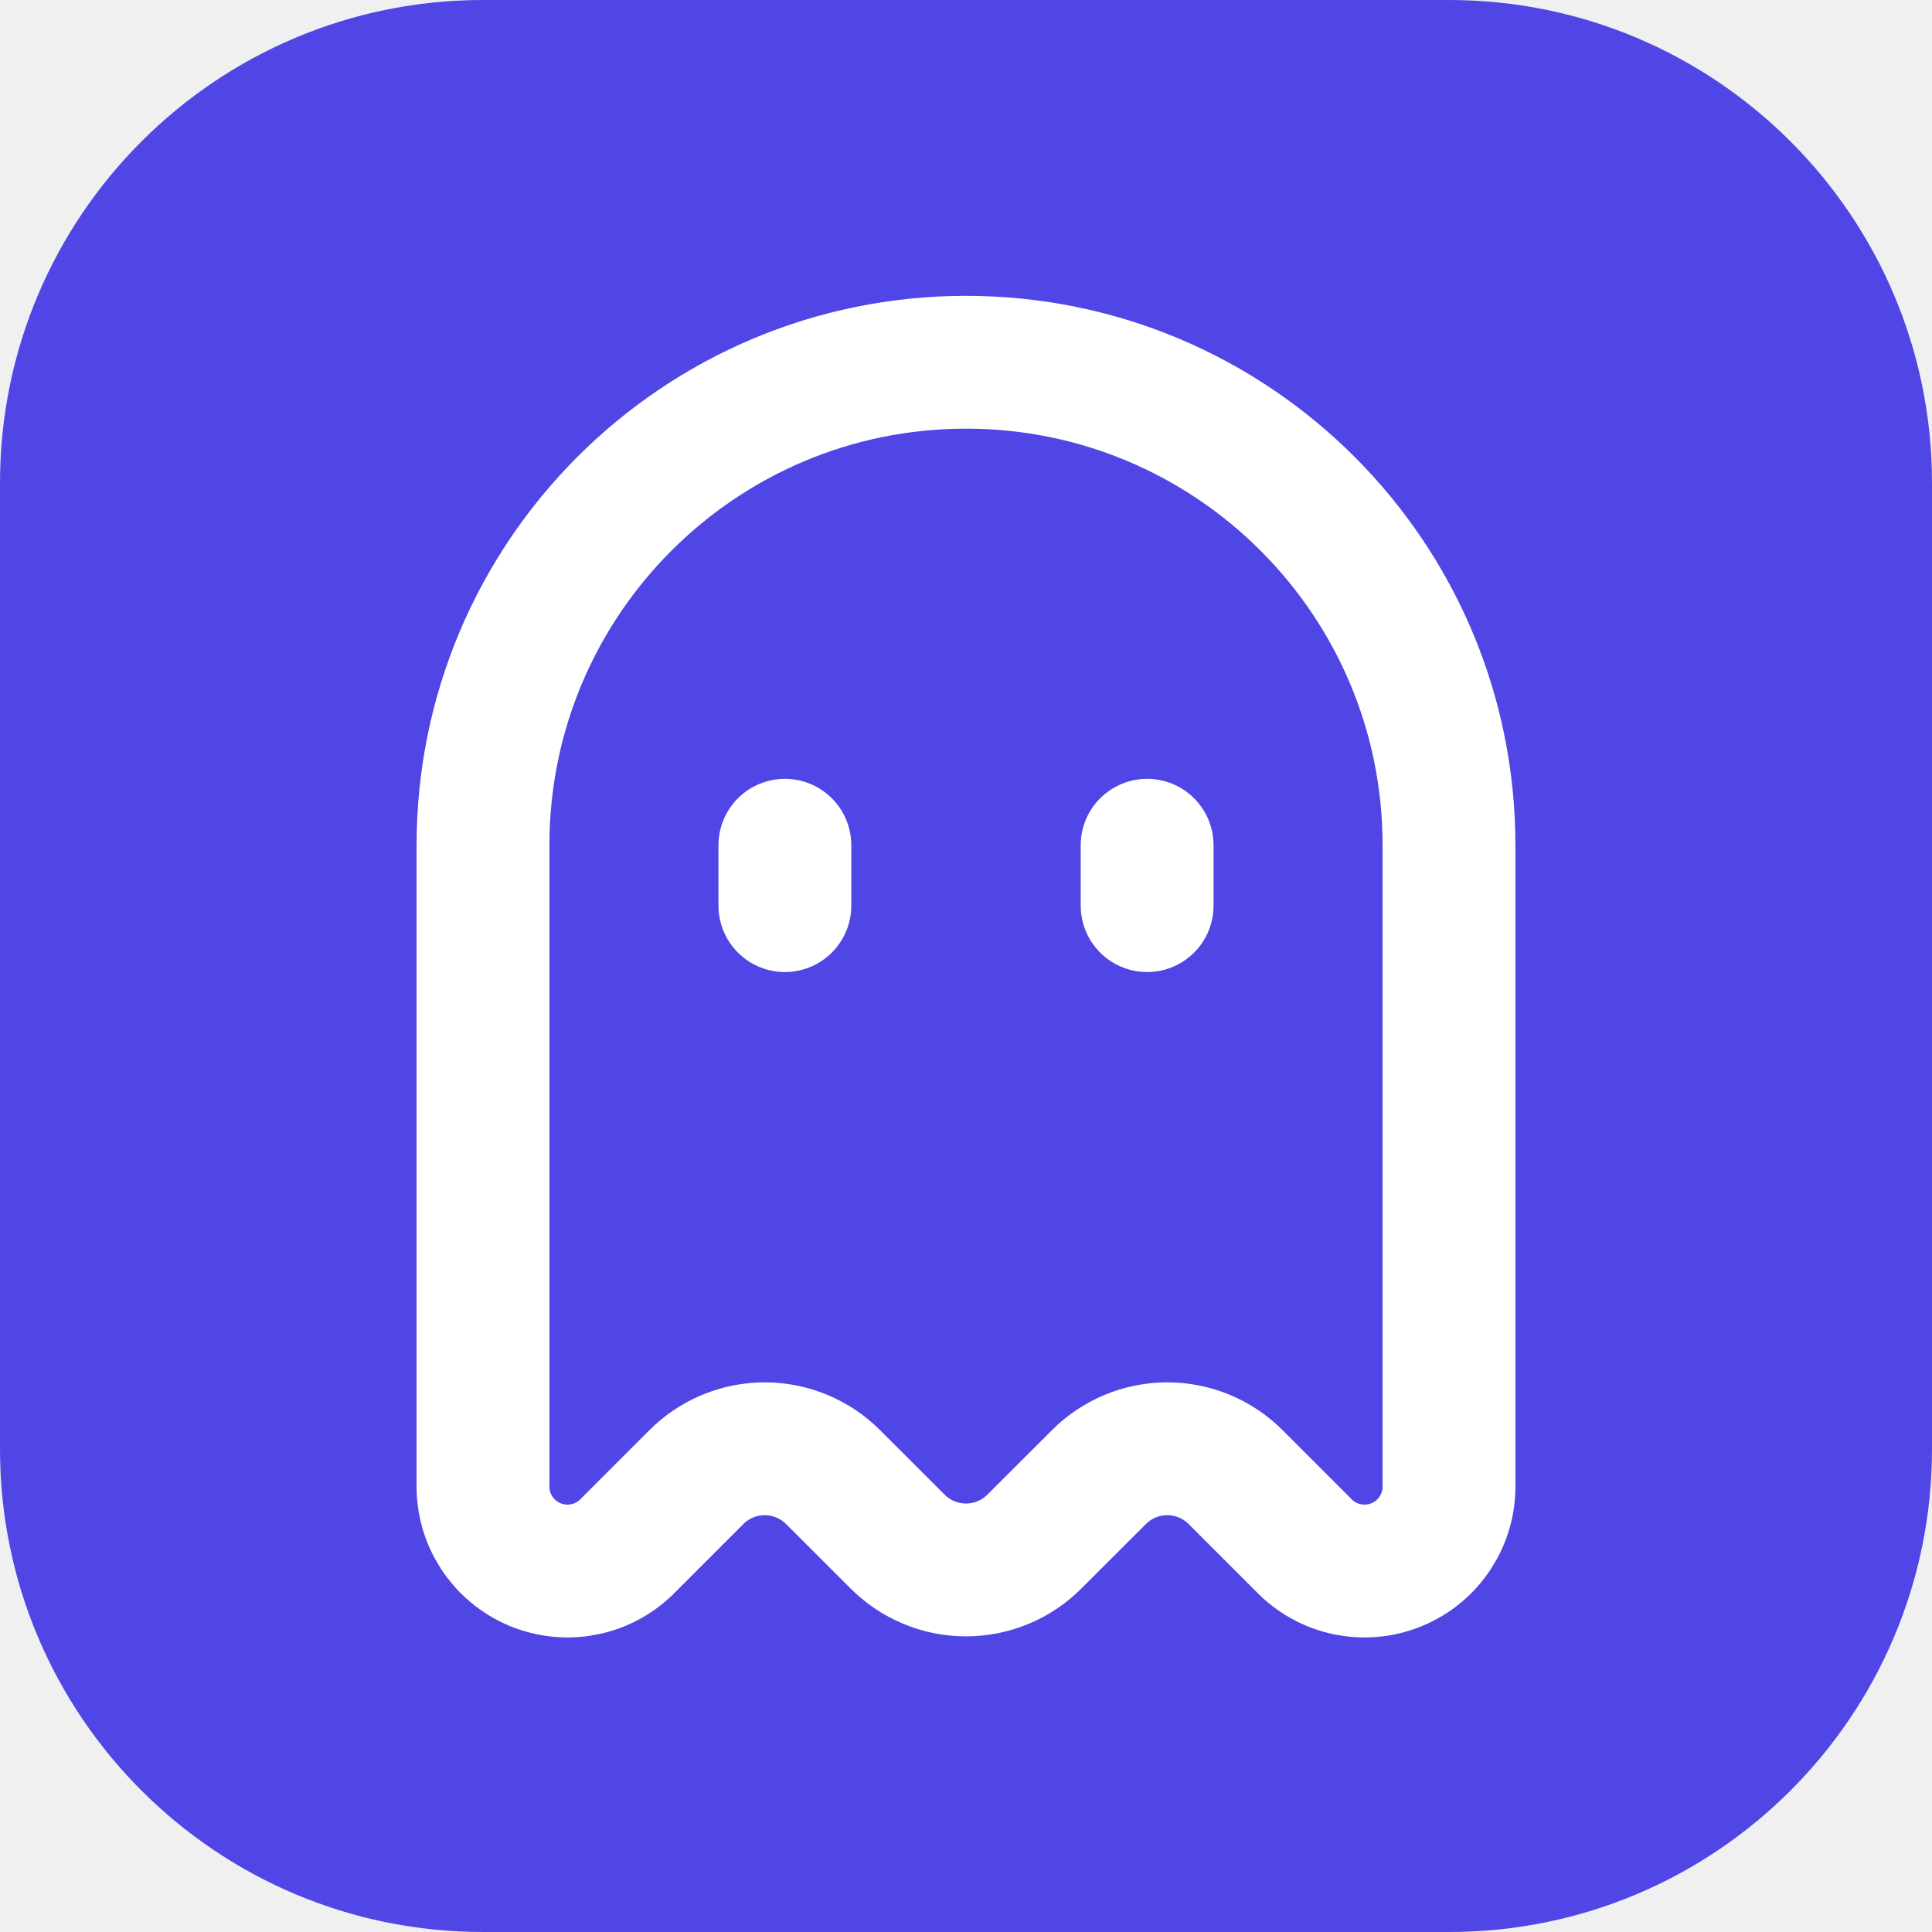
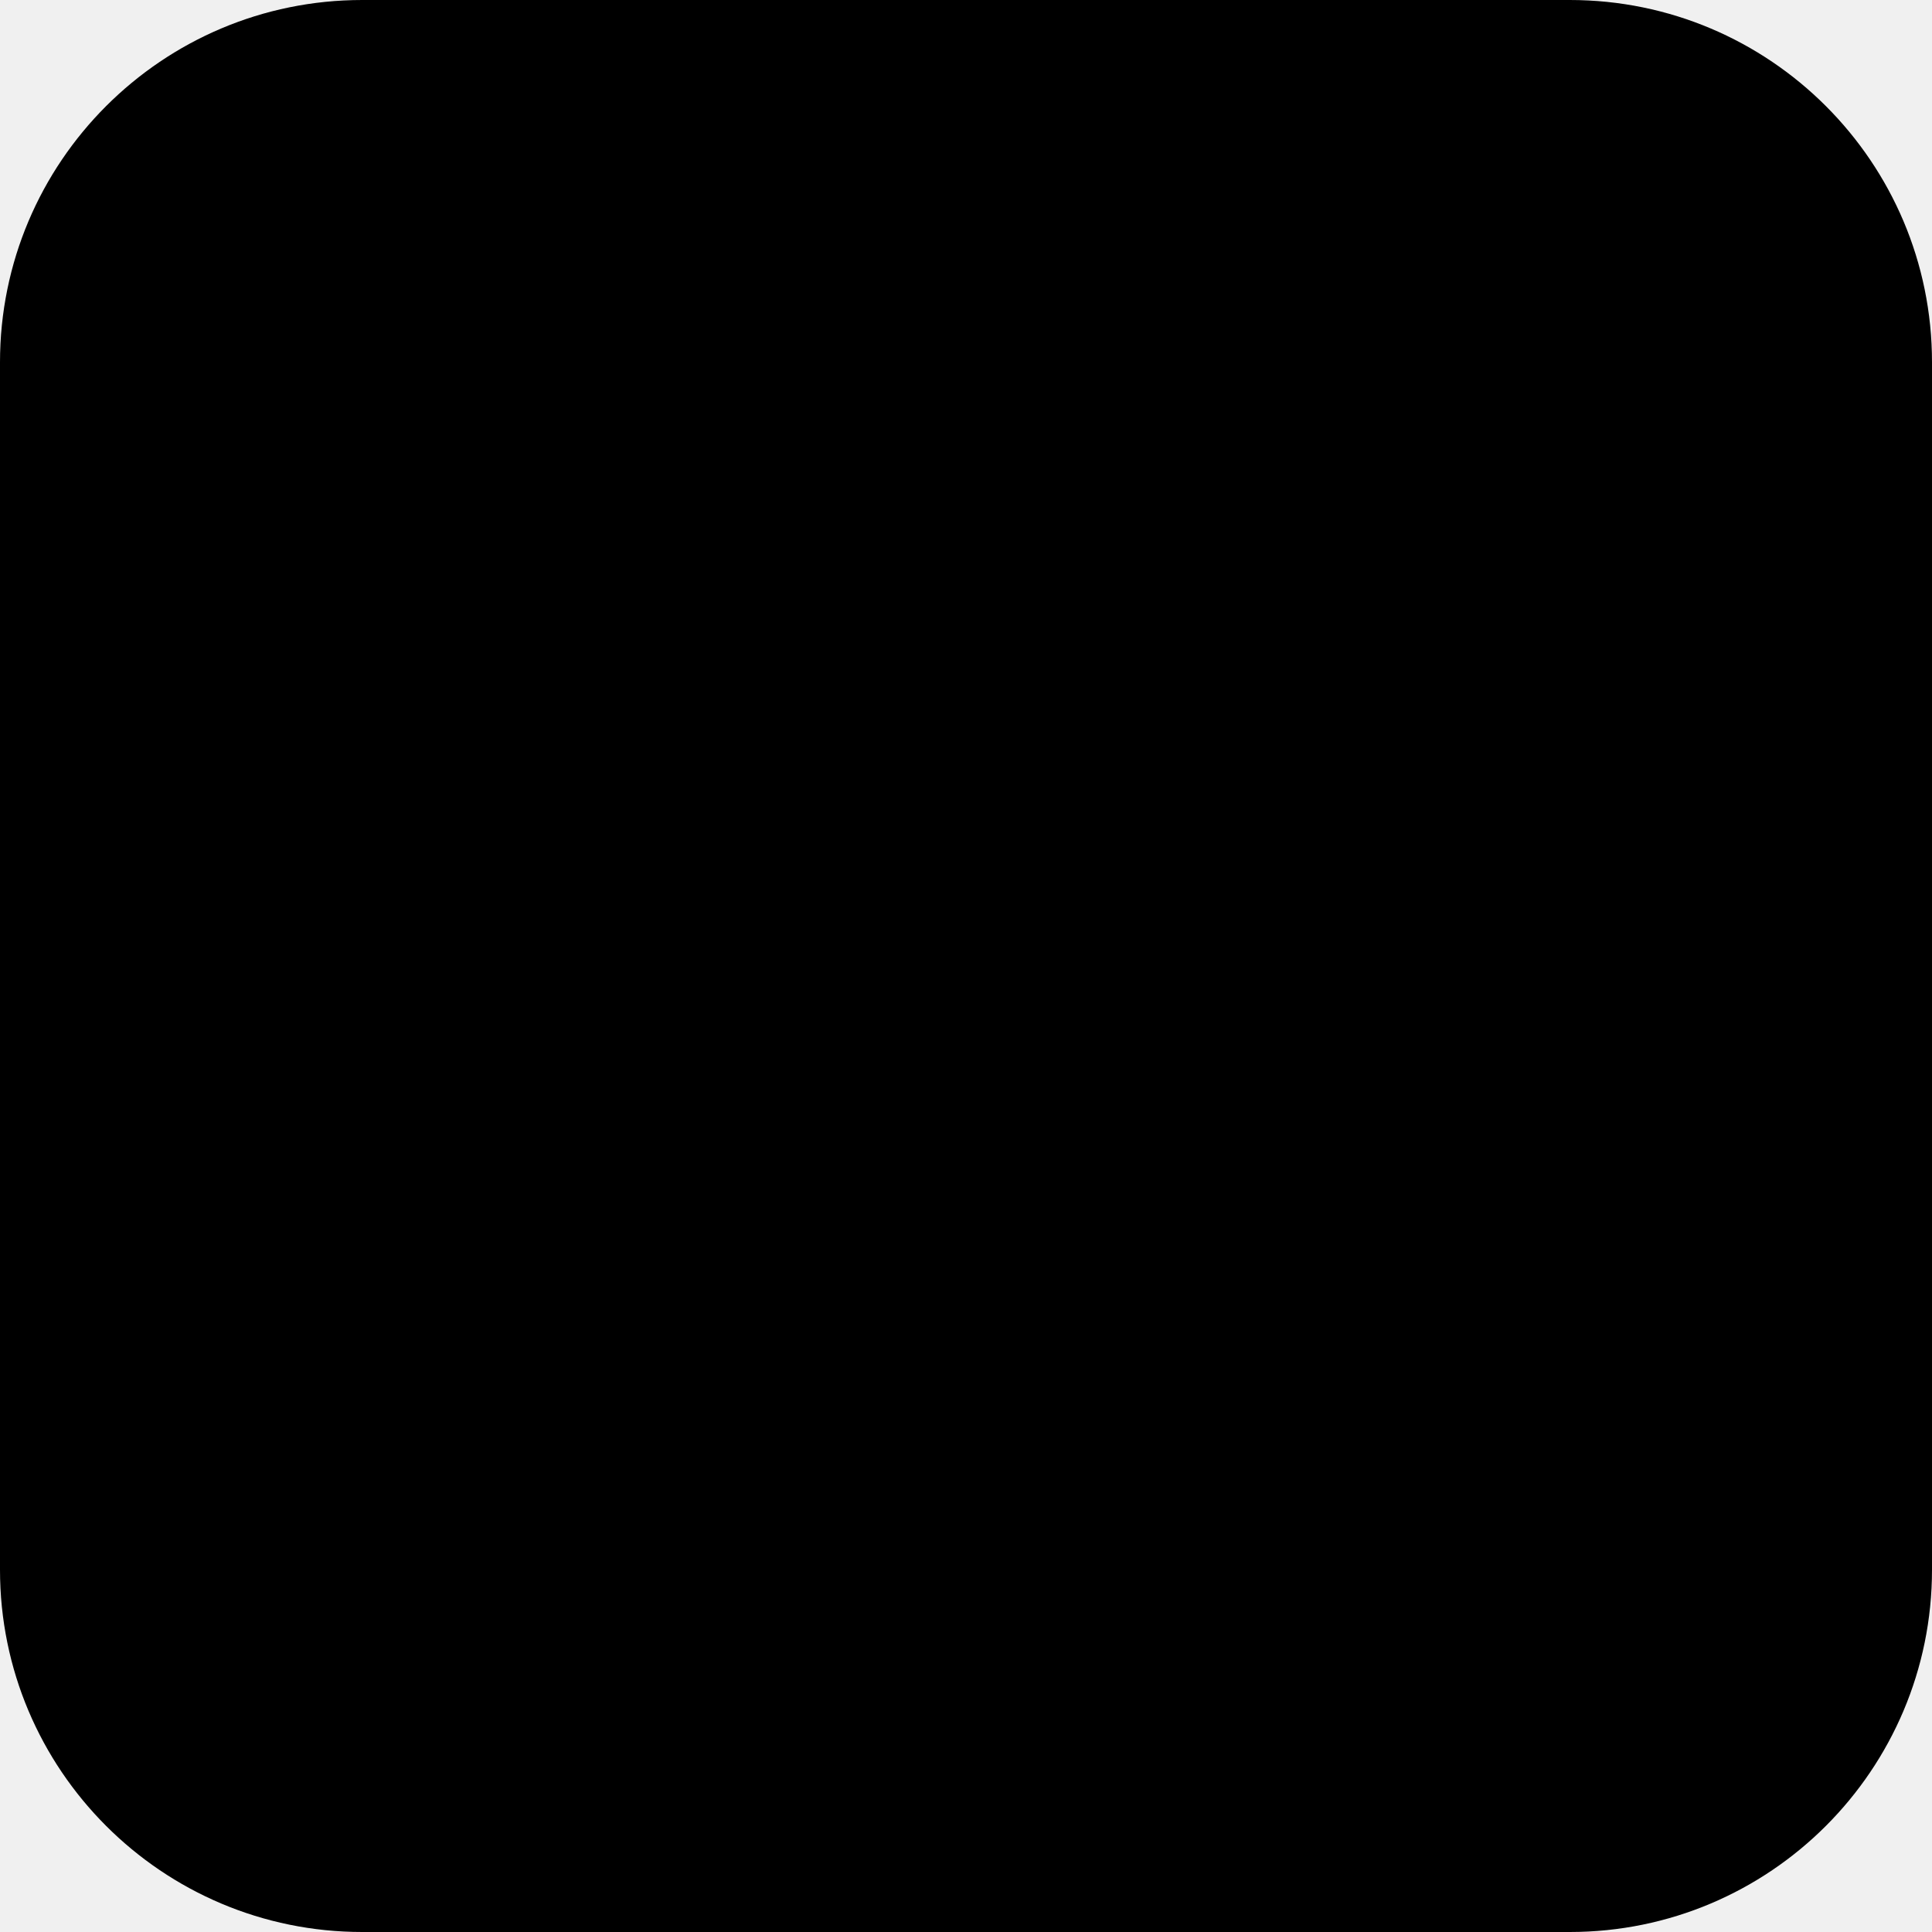
- <svg xmlns="http://www.w3.org/2000/svg" viewBox="0 0 32 32" role="img" aria-label="piighost hub">
-   <rect width="32" height="32" rx="8" fill="#4f46e5" />
-   <g transform="translate(4 4)" fill="none" stroke="#ffffff" stroke-width="2.2" stroke-linecap="round" stroke-linejoin="round">
-     <path d="M15 10v1" />
-     <path d="M7.528 20.472a1.6 1.6 0 012.277 0l1.057 1.056a1.6 1.6 0 002.276 0l1.057-1.056a1.6 1.6 0 012.277 0l1.114 1.114a1.4 1.4 0 002.414-1V10a8 8 0 00-16 0v10.586a1.4 1.4 0 002.414 1z" />
-     <path d="M9 10v1" />
+ <svg xmlns="http://www.w3.org/2000/svg" viewBox="0 0 32 32" width="32" height="32" role="img" aria-label="piighost">
+   <rect width="32" height="32" rx="6" fill="oklch(0.155 0.010 220)" />
+   <g transform="translate(1.92 1.92) scale(0.88)">
+     <clipPath id="ombre">
+       <path d="M8.6 27.4V14.4a10 10 0 0 1 20 0v13q-3.333 5.6-6.667 0-3.333 5.6-6.666 0-3.333 5.6-6.667 0Z" />
+     </clipPath>
+     <mask id="hors-corps" maskUnits="userSpaceOnUse" x="0" y="0" width="32" height="32">
+       <rect width="32" height="32" fill="#fff" />
+       <path d="M5.1 24.6V11.6a10 10 0 0 1 20 0v13q-3.333 5.6-6.667 0-3.333 5.6-6.666 0-3.333 5.6-6.667 0Z" fill="#000" />
+     </mask>
+     <g mask="url(#hors-corps)">
+       <path clip-path="url(#ombre)" d="M-32.00 32L0.00 0M-28.80 32L3.20 0M-25.60 32L6.40 0M-22.40 32L9.60 0M-19.20 32L12.80 0M-16.00 32L16.00 0M-12.80 32L19.20 0M-9.60 32L22.40 0M-6.40 32L25.60 0M-3.20 32L28.80 0M-0.00 32L32.00 0M3.20 32L35.20 0M6.40 32L38.40 0M9.60 32L41.60 0M12.80 32L44.80 0M16.00 32L48.00 0M19.20 32L51.20 0M22.40 32L54.40 0M25.60 32L57.60 0M28.80 32L60.80 0M32.00 32L64.00 0M35.20 32L67.20 0M38.40 32L70.40 0M41.60 32L73.60 0M44.80 32L76.80 0M48.00 32L80.00 0M51.20 32L83.20 0M54.40 32L86.40 0M57.60 32L89.60 0M60.80 32L92.80 0" stroke="oklch(0.62 0.19 277)" stroke-width="1.1" fill="none" />
+     </g>
+     <path d="M5.1 24.6V11.6a10 10 0 0 1 20 0v13q-3.333 5.6-6.667 0-3.333 5.6-6.666 0-3.333 5.6-6.667 0Z" fill="oklch(0.962 0.002 220)" />
+     <path d="M9.9 14.2 11.9 12 13.9 14.2M16.3 14.2 18.3 12 20.3 14.2" stroke="oklch(0.62 0.19 277)" stroke-width="1.9" stroke-linecap="round" stroke-linejoin="round" fill="none" />
  </g>
</svg>
